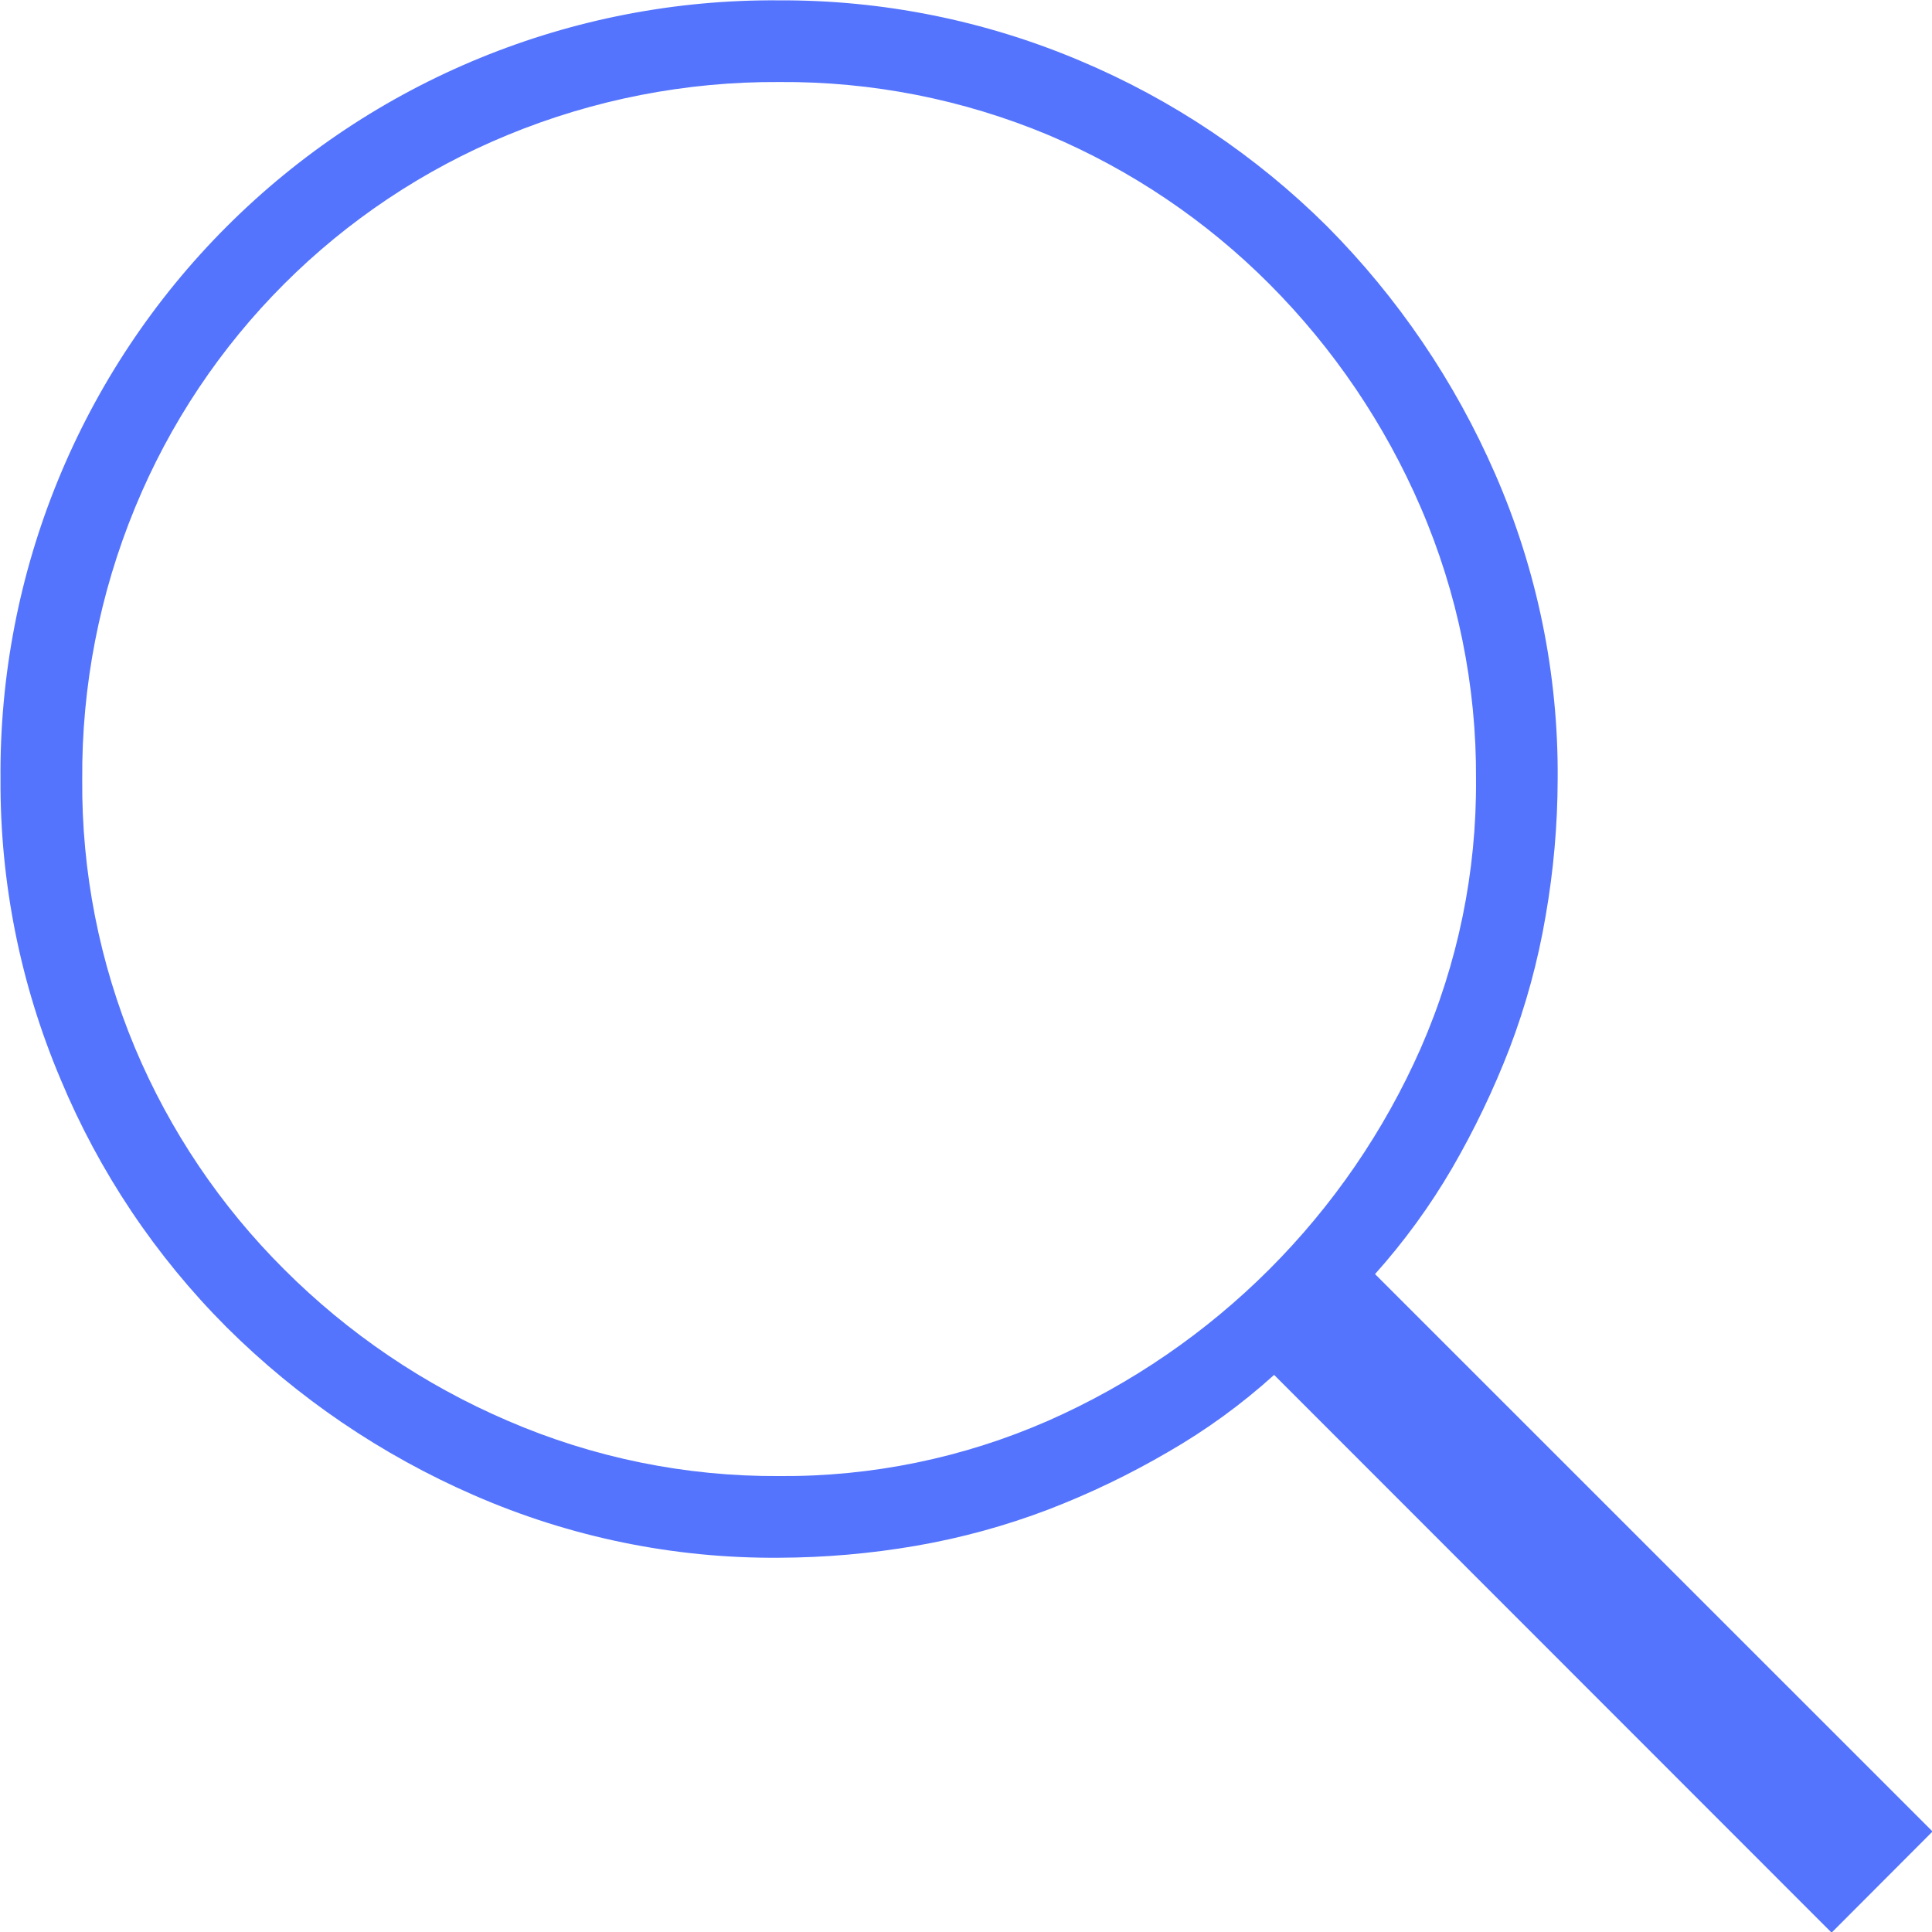
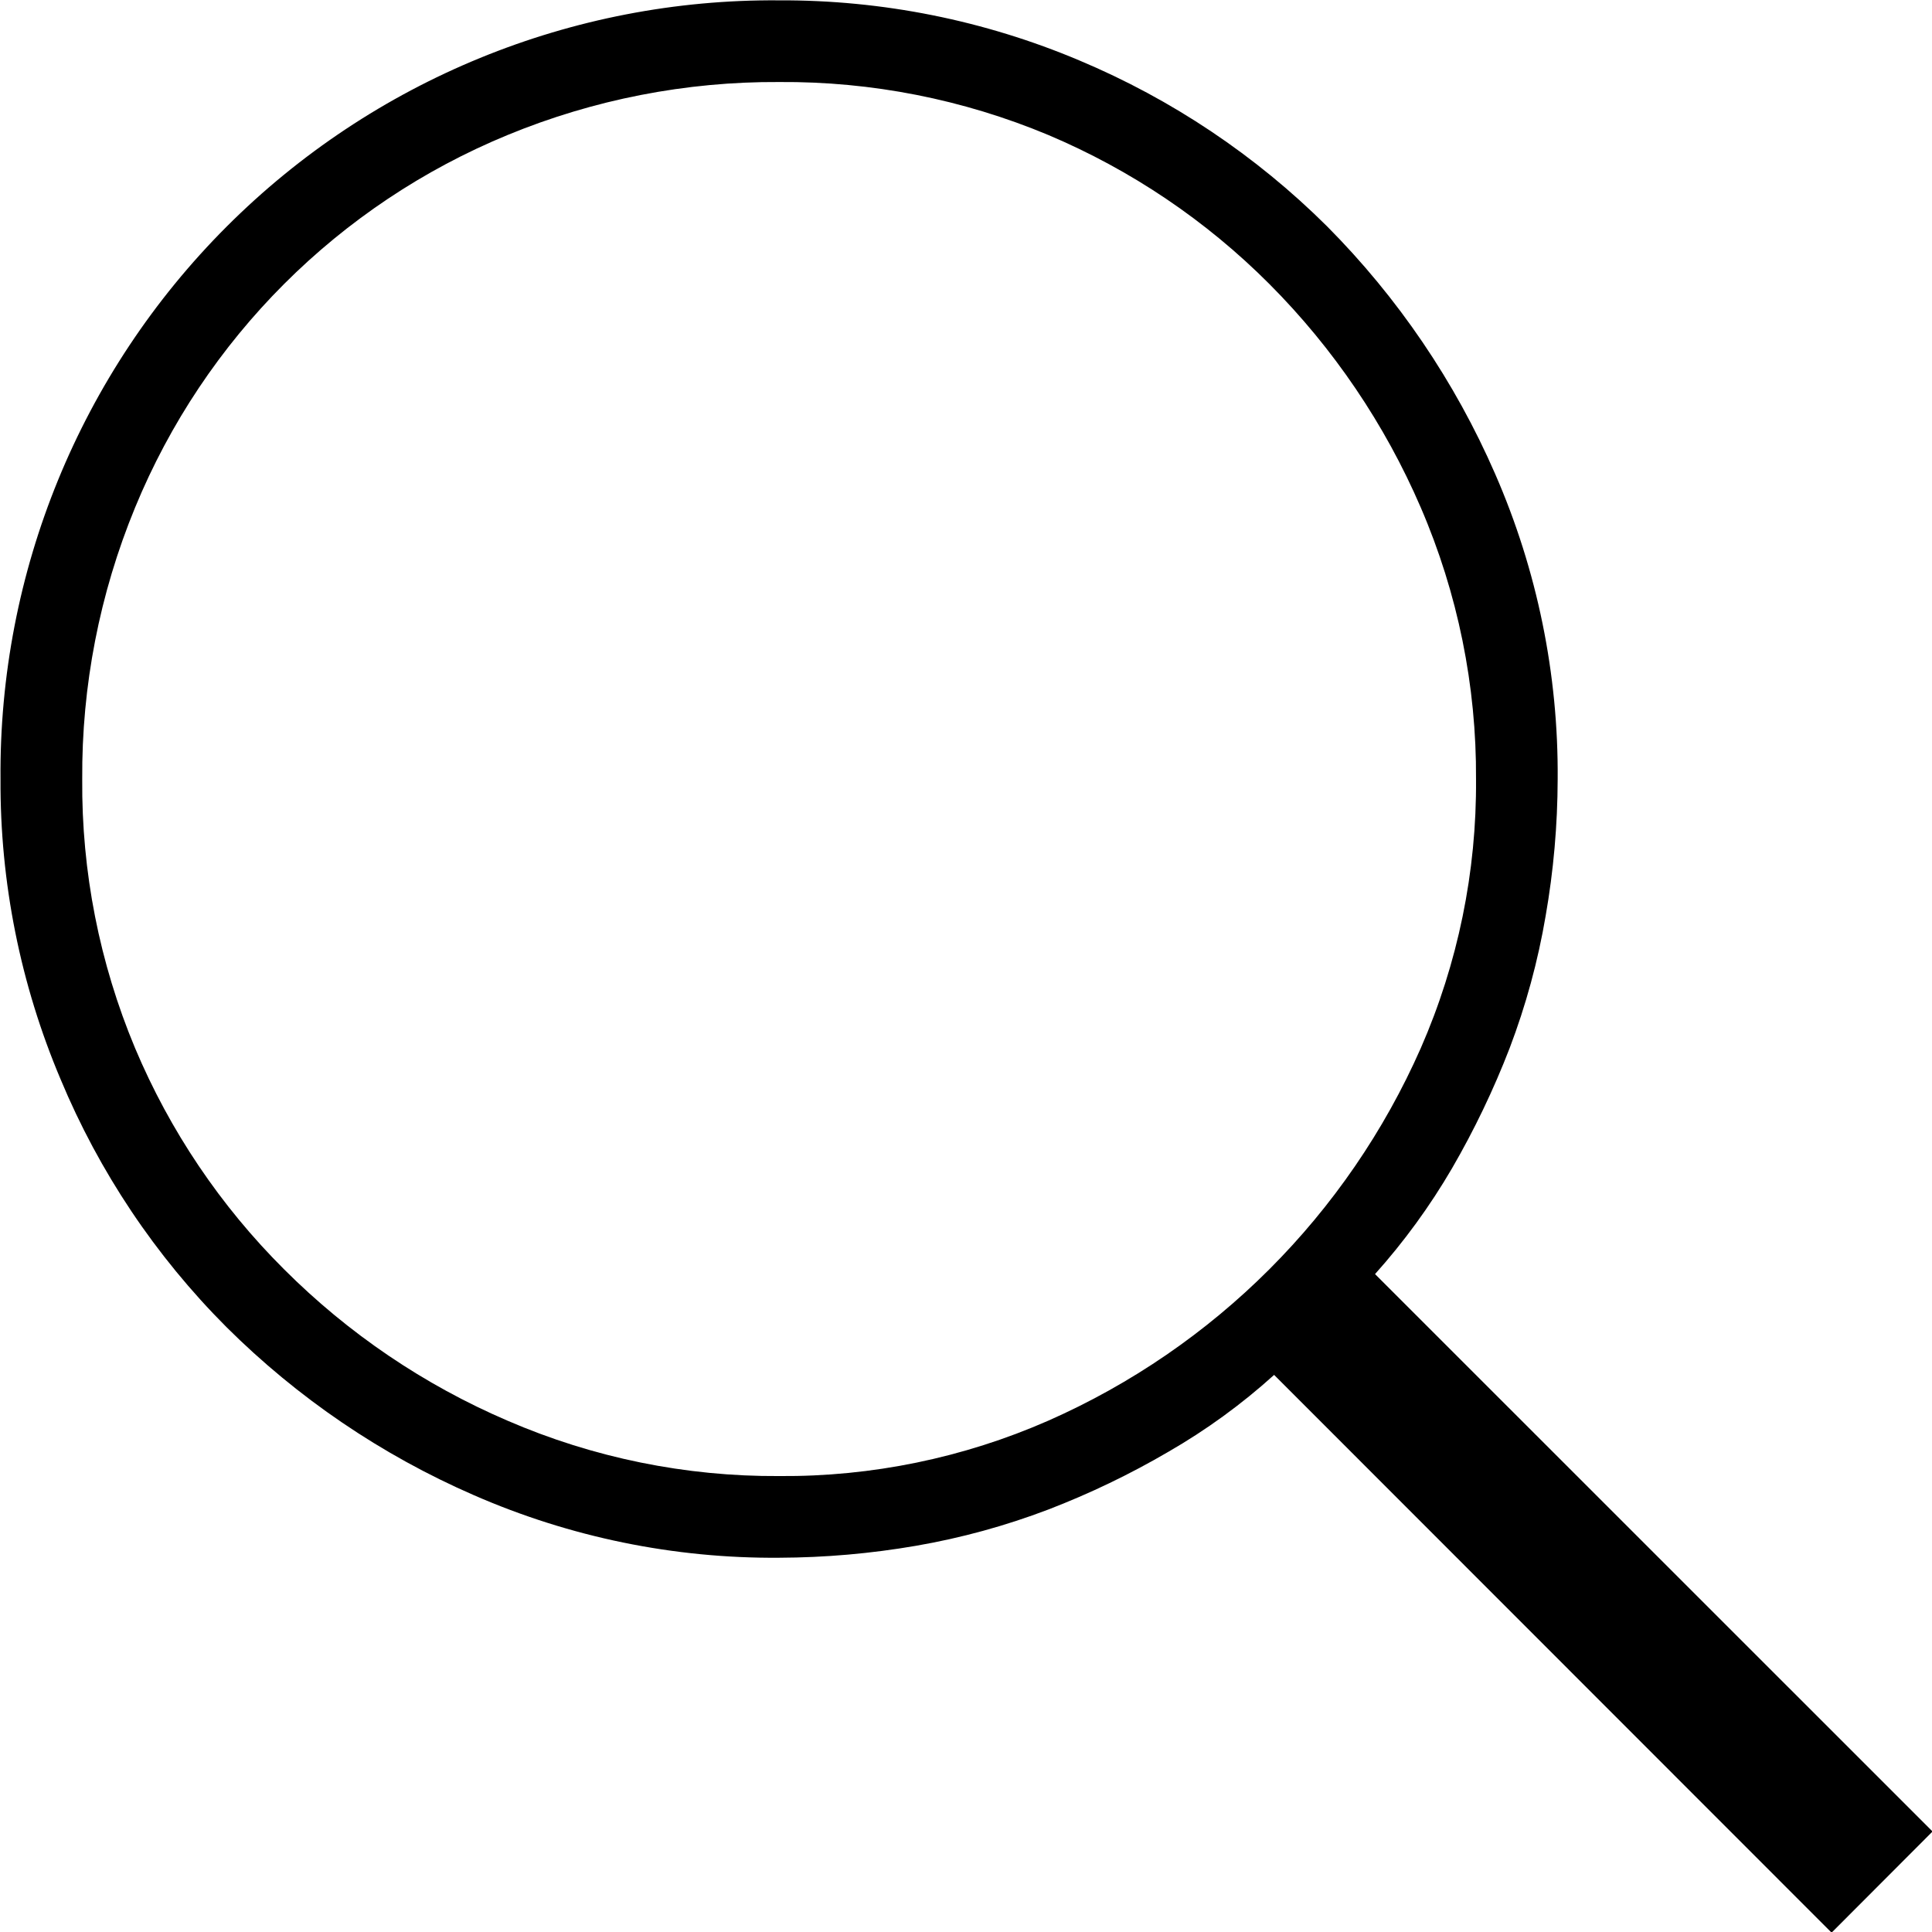
<svg xmlns="http://www.w3.org/2000/svg" width="56.531" height="56.53" viewBox="0 0 56.531 56.53">
  <defs>
    <style>
      .cls-1 {
-         fill: #5474fd;
        fill-rule: evenodd;
      }
    </style>
  </defs>
  <path id="_" data-name="" class="cls-1" d="M548.266,1673.81l-2.954,2.96L529,1660.45a18,18,0,0,1-3.094,2.25,24.059,24.059,0,0,1-3.515,1.69,20.8,20.8,0,0,1-3.868,1.06,24.021,24.021,0,0,1-4.007.35,21.867,21.867,0,0,1-8.93-1.83,23.622,23.622,0,0,1-7.242-4.92,22.523,22.523,0,0,1-4.852-7.25,22.224,22.224,0,0,1-1.758-8.78,22.6,22.6,0,0,1,22.782-22.79,22.337,22.337,0,0,1,8.789,1.76,22.794,22.794,0,0,1,7.242,4.85,23.707,23.707,0,0,1,4.922,7.25,21.9,21.9,0,0,1,1.828,8.93,23.551,23.551,0,0,1-.352,4,20.544,20.544,0,0,1-1.054,3.87,24.84,24.84,0,0,1-1.688,3.52,18.988,18.988,0,0,1-2.25,3.09l16.313,16.31h0Zm-54.141-30.79a19.963,19.963,0,0,0,1.547,7.87,20.187,20.187,0,0,0,4.359,6.47,20.879,20.879,0,0,0,6.539,4.43,19.709,19.709,0,0,0,7.946,1.62,19.226,19.226,0,0,0,7.875-1.62,21.318,21.318,0,0,0,10.9-10.9,19.26,19.26,0,0,0,1.617-7.87,19.776,19.776,0,0,0-1.617-7.95,21.078,21.078,0,0,0-4.43-6.54,20.279,20.279,0,0,0-6.468-4.36,20.032,20.032,0,0,0-7.875-1.55,20.538,20.538,0,0,0-7.946,1.55,20.036,20.036,0,0,0-10.9,10.9,20.5,20.5,0,0,0-1.547,7.95h0Z" transform="translate(-491.719 -1620.22)" />
</svg>
